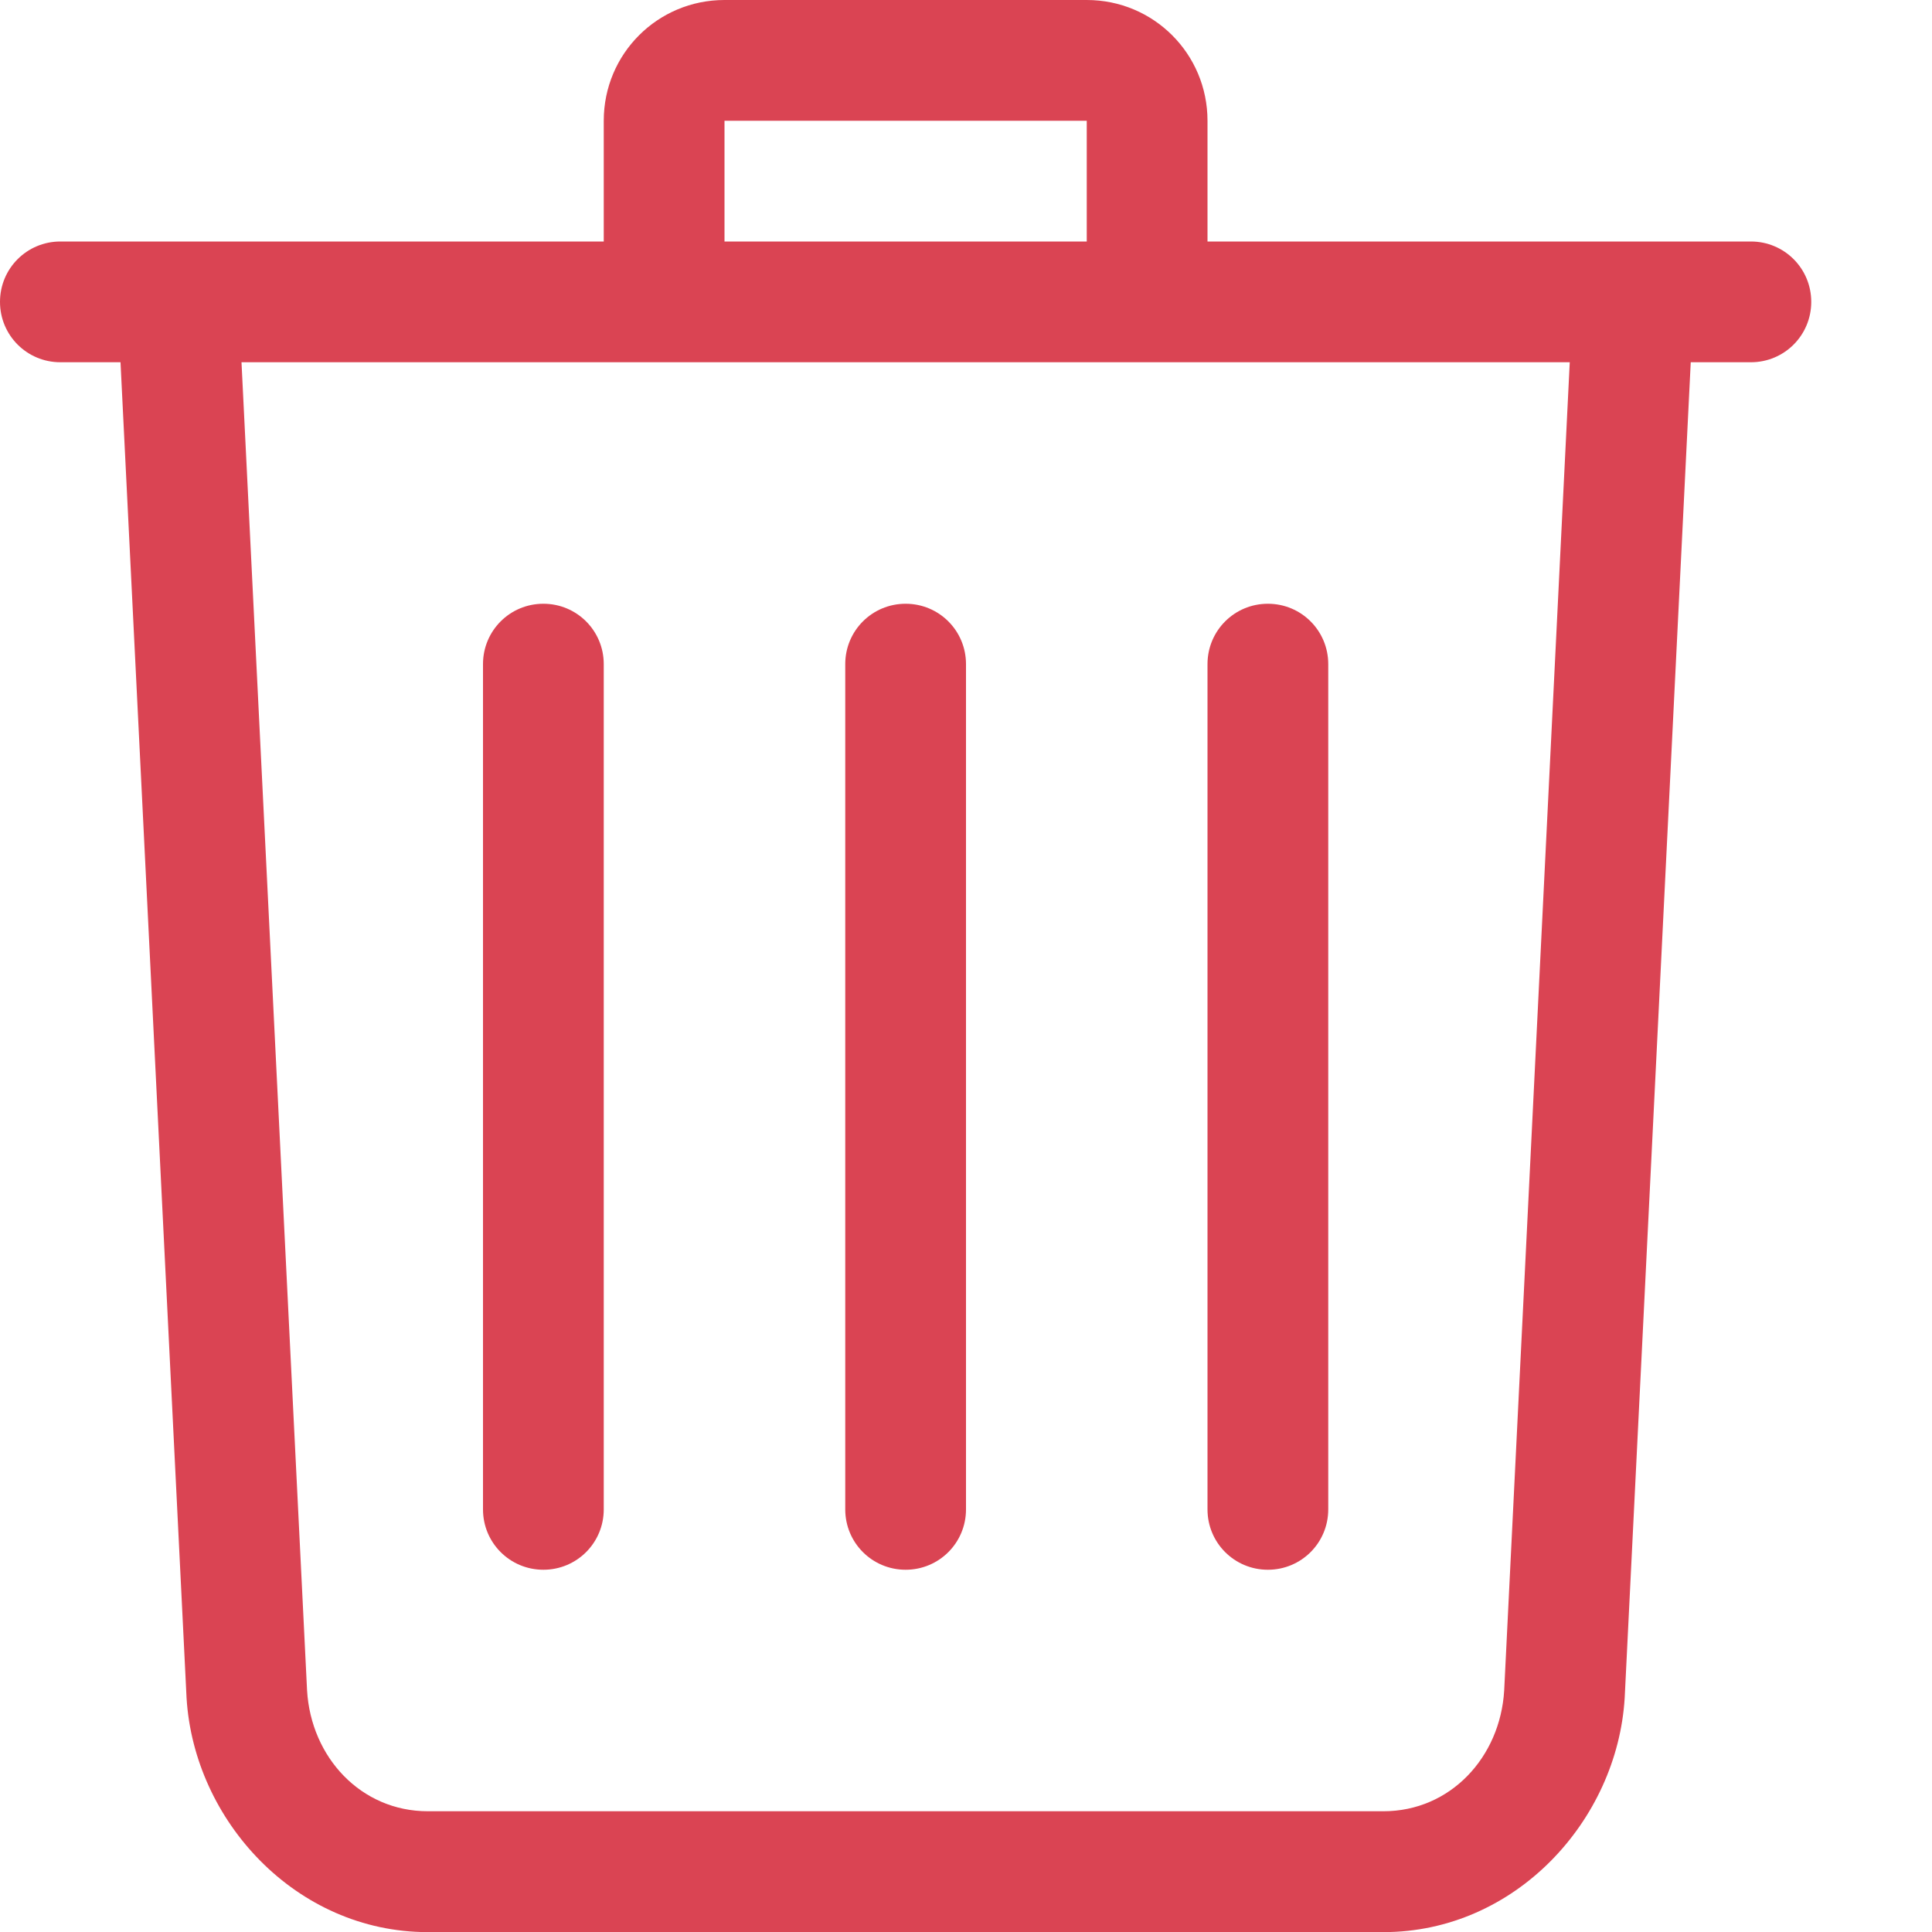
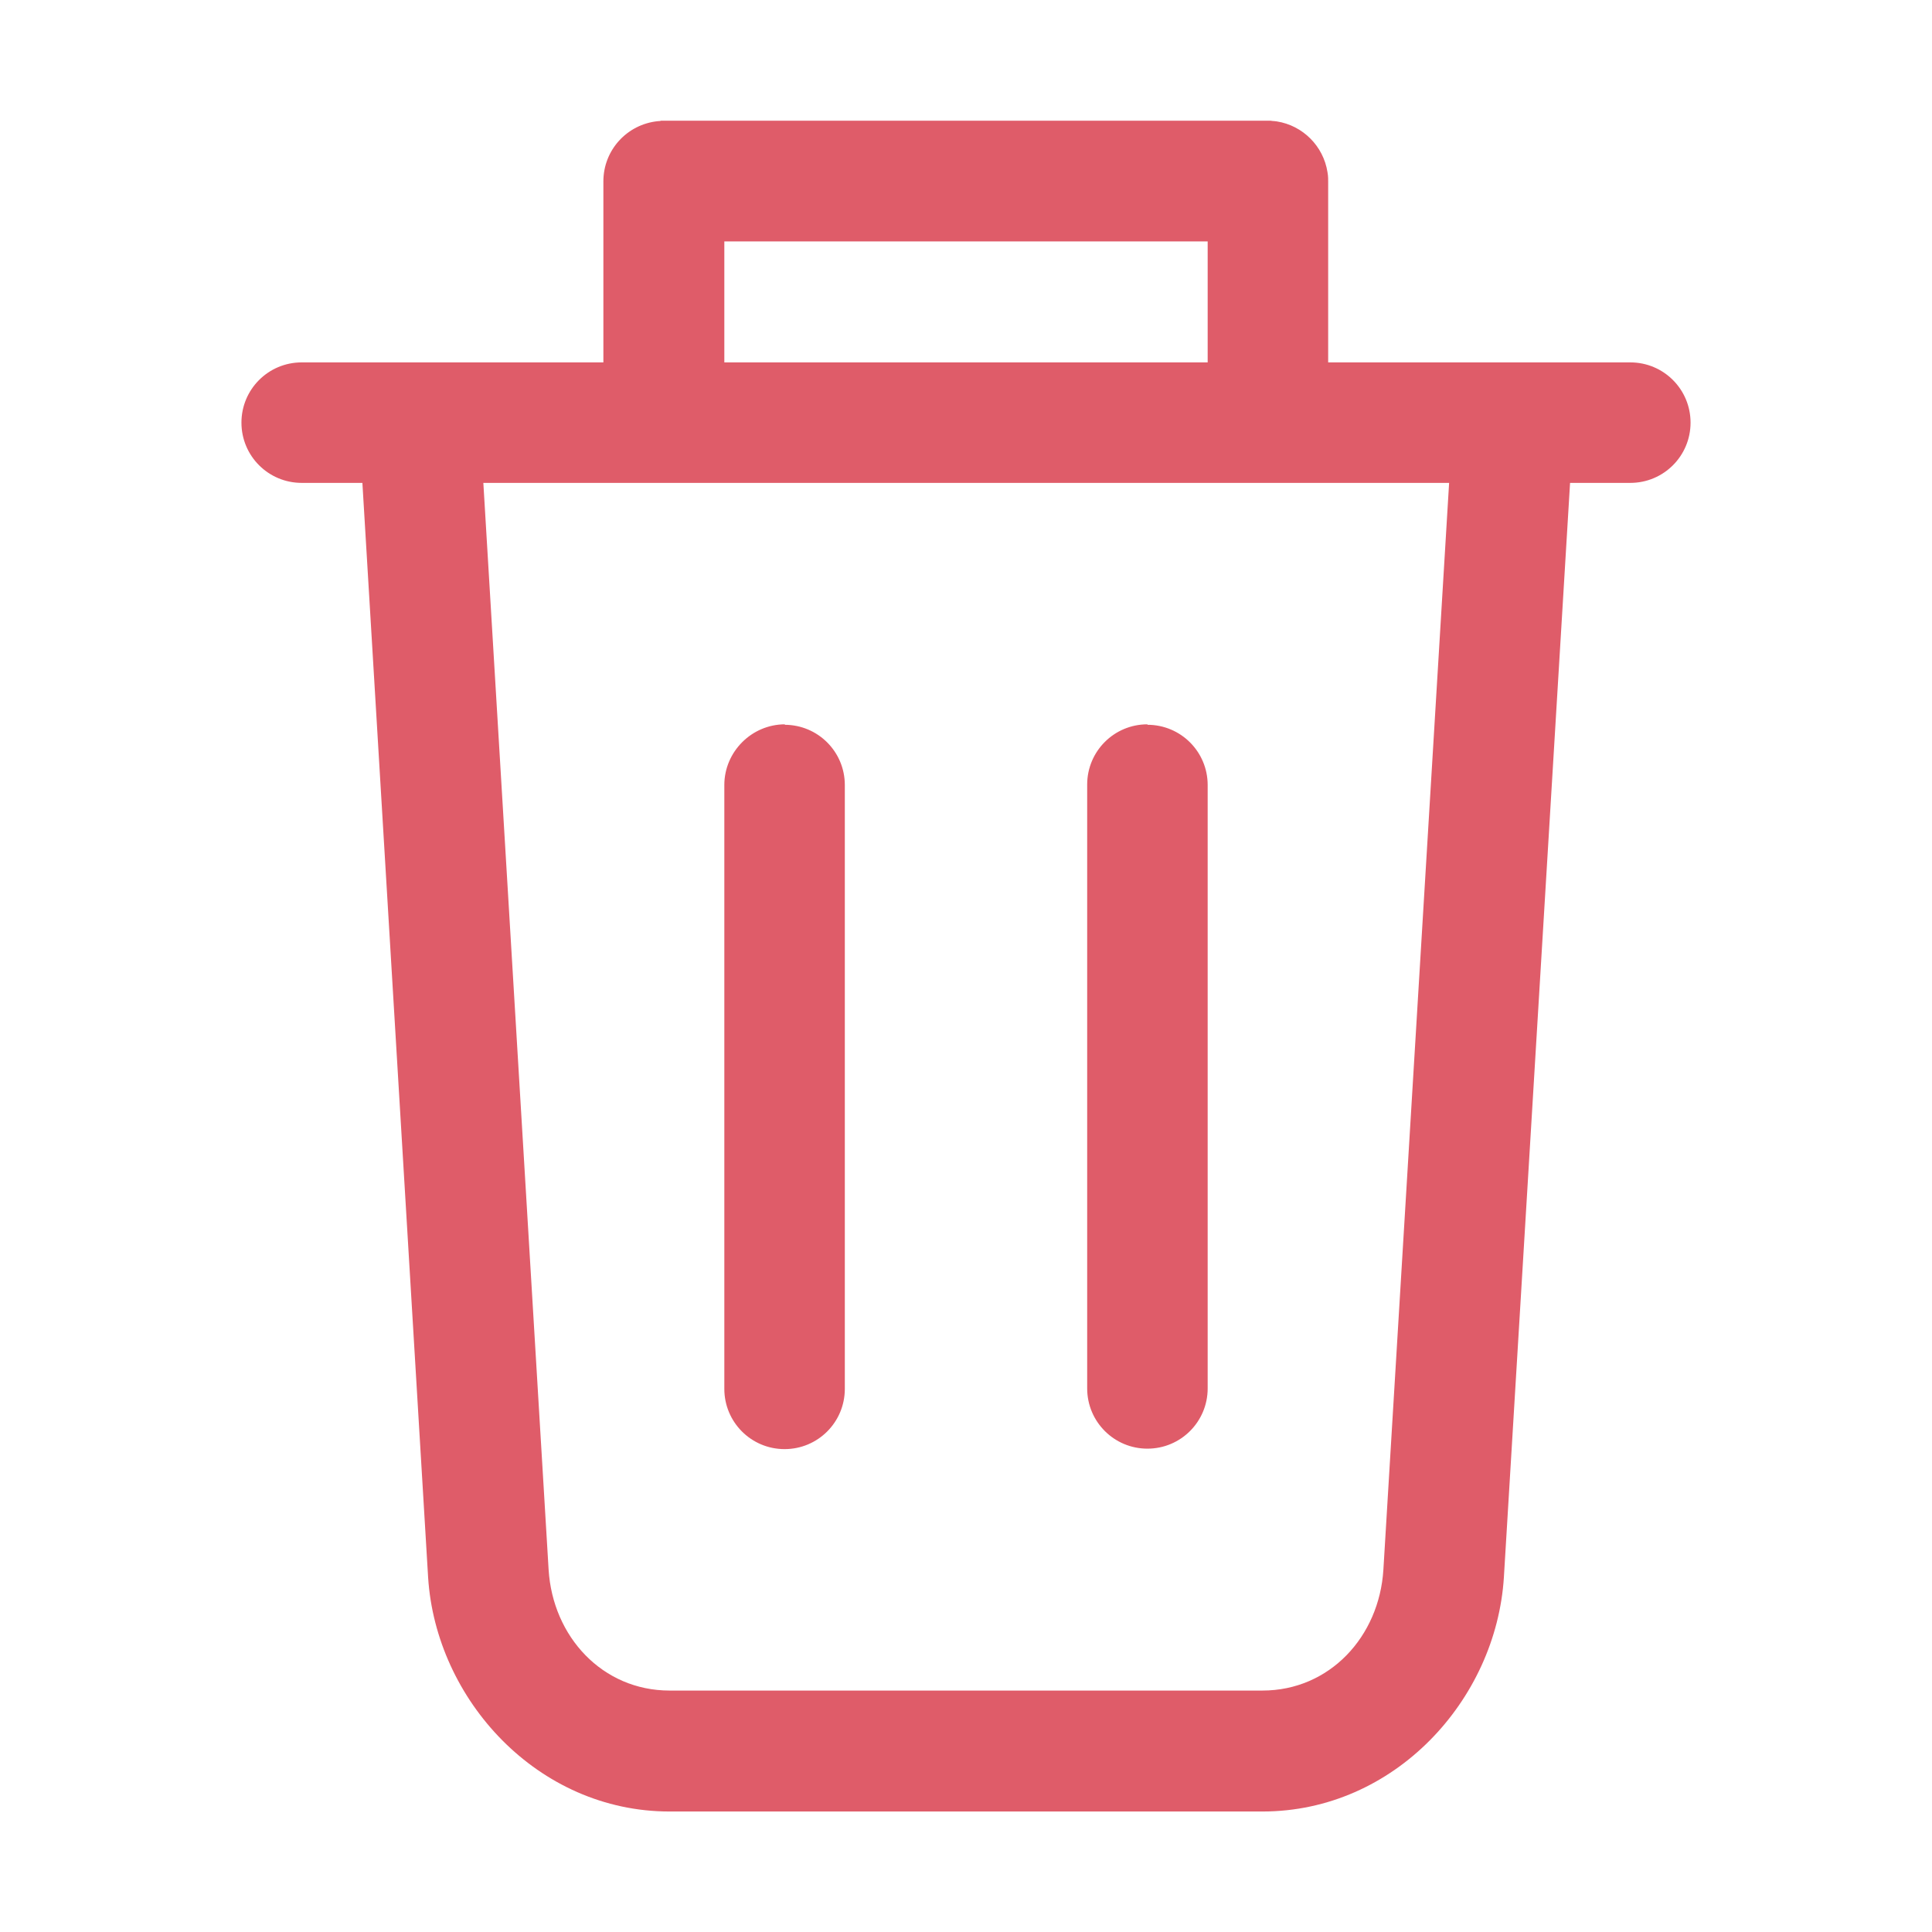
- <svg xmlns="http://www.w3.org/2000/svg" width="16" height="16" version="1.1" viewBox="0 0 16 16">
-   <defs>
+ <svg xmlns="http://www.w3.org/2000/svg" width="16" height="16" viewBox="0 0 4.233 4.233" version="1.1" id="svg5">
+   <defs id="defs2">
    <style id="current-color-scheme" type="text/css">.ColorScheme-Text {
        color:#363636;
      }
      .ColorScheme-NegativeText {
        color:#da4453;
      }</style>
  </defs>
-   <path d="m6 0c-0.554 0-1 0.446-1 1v1h-4.5c-0.277 0-0.5 0.223-0.5 0.5s0.223 0.5 0.5 0.5h0.498l0.547 11.061c0.061 1.016 0.906 1.94 1.998 1.94h7.914c1.092 0 1.937-0.924 1.998-1.94l0.547-11.061h0.498c0.277 0 0.5-0.223 0.5-0.5s-0.223-0.5-0.5-0.5h-4.5v-1c0-0.554-0.446-1-1-1h-3zm0 1h3v1h-3v-1zm-4 2h11l-0.543 11c-0.033 0.553-0.446 1-1 1h-7.914c-0.554 0-0.967-0.447-1-1l-0.543-11zm2.5 2c-0.277 0-0.5 0.223-0.5 0.5v7c0 0.277 0.223 0.5 0.5 0.5s0.5-0.223 0.5-0.5v-7c0-0.277-0.223-0.5-0.5-0.5zm3 0c-0.277 0-0.5 0.223-0.5 0.5v7c0 0.277 0.223 0.5 0.5 0.5s0.5-0.223 0.5-0.5v-7c0-0.277-0.223-0.5-0.5-0.5zm3 0c-0.277 0-0.5 0.223-0.5 0.5v7c0 0.277 0.223 0.5 0.5 0.5s0.5-0.223 0.5-0.5v-7c0-0.277-0.223-0.5-0.5-0.5z" style="fill:currentColor" class="ColorScheme-NegativeText" />
+   <path id="rect846" class="ColorScheme-NegativeText" style="fill:currentColor;fill-opacity:0.871;stroke-width:0.341" d="m 1.448,0.265 c -0.002,1.1388e-4 -0.004,2.9104e-4 -0.007,5.1594e-4 -0.067,0.007 -0.119,0.063 -0.119,0.132 0,0.002 -1.138e-4,0.004 0,0.007 V 0.794 H 0.661 c -0.073,0 -0.132,0.059 -0.132,0.132 0,0.073 0.059,0.132 0.132,0.132 H 0.794 L 0.938,3.456 C 0.955,3.724 1.178,3.969 1.467,3.969 h 1.299 c 0.289,0 0.512,-0.244 0.529,-0.513 L 3.44,1.058 H 3.572 c 0.073,0 0.132,-0.059 0.132,-0.132 0,-0.073 -0.059,-0.132 -0.132,-0.132 H 2.91 V 0.404 c 1.138e-4,-0.002 0,-0.004 0,-0.007 0,-0.005 -5.42e-5,-0.009 -5.167e-4,-0.013 -2.252e-4,-0.002 -6.916e-4,-0.005 -0.001,-0.007 -0.009,-0.057 -0.054,-0.102 -0.111,-0.111 -0.003,-4.8686e-4 -0.007,-7.7642e-4 -0.01,-0.001 -0.001,-8.488e-5 -0.002,-4.612e-4 -0.004,-5.1676e-4 -0.001,-5.256e-5 -0.002,2.847e-5 -0.003,0 -0.001,-2.864e-5 -0.002,0 -0.004,0 h -0.007 -1.309 -0.003 c -0.001,-2.835e-5 -0.002,0 -0.004,0 -0.001,0 -0.002,-3.32e-5 -0.004,0 -0.001,2.863e-5 -0.002,-5.694e-5 -0.003,0 z M 1.587,0.529 H 2.646 V 0.794 H 1.587 Z M 1.059,1.058 h 2.116 l -0.144,2.381 C 3.022,3.586 2.913,3.704 2.766,3.704 H 1.467 c -0.147,0 -0.256,-0.118 -0.265,-0.265 z M 1.72,1.587 C 1.647,1.587 1.587,1.647 1.587,1.72 v 1.323 c 0,0.073 0.059,0.132 0.132,0.132 0.073,0 0.132,-0.059 0.132,-0.132 V 1.72 c 0,-0.073 -0.059,-0.132 -0.132,-0.132 z m 0.794,0 c -0.073,0 -0.132,0.059 -0.132,0.132 v 1.323 c 0,0.073 0.059,0.132 0.132,0.132 0.073,0 0.132,-0.059 0.132,-0.132 V 1.72 c 0,-0.073 -0.059,-0.132 -0.132,-0.132 z" />
</svg>
